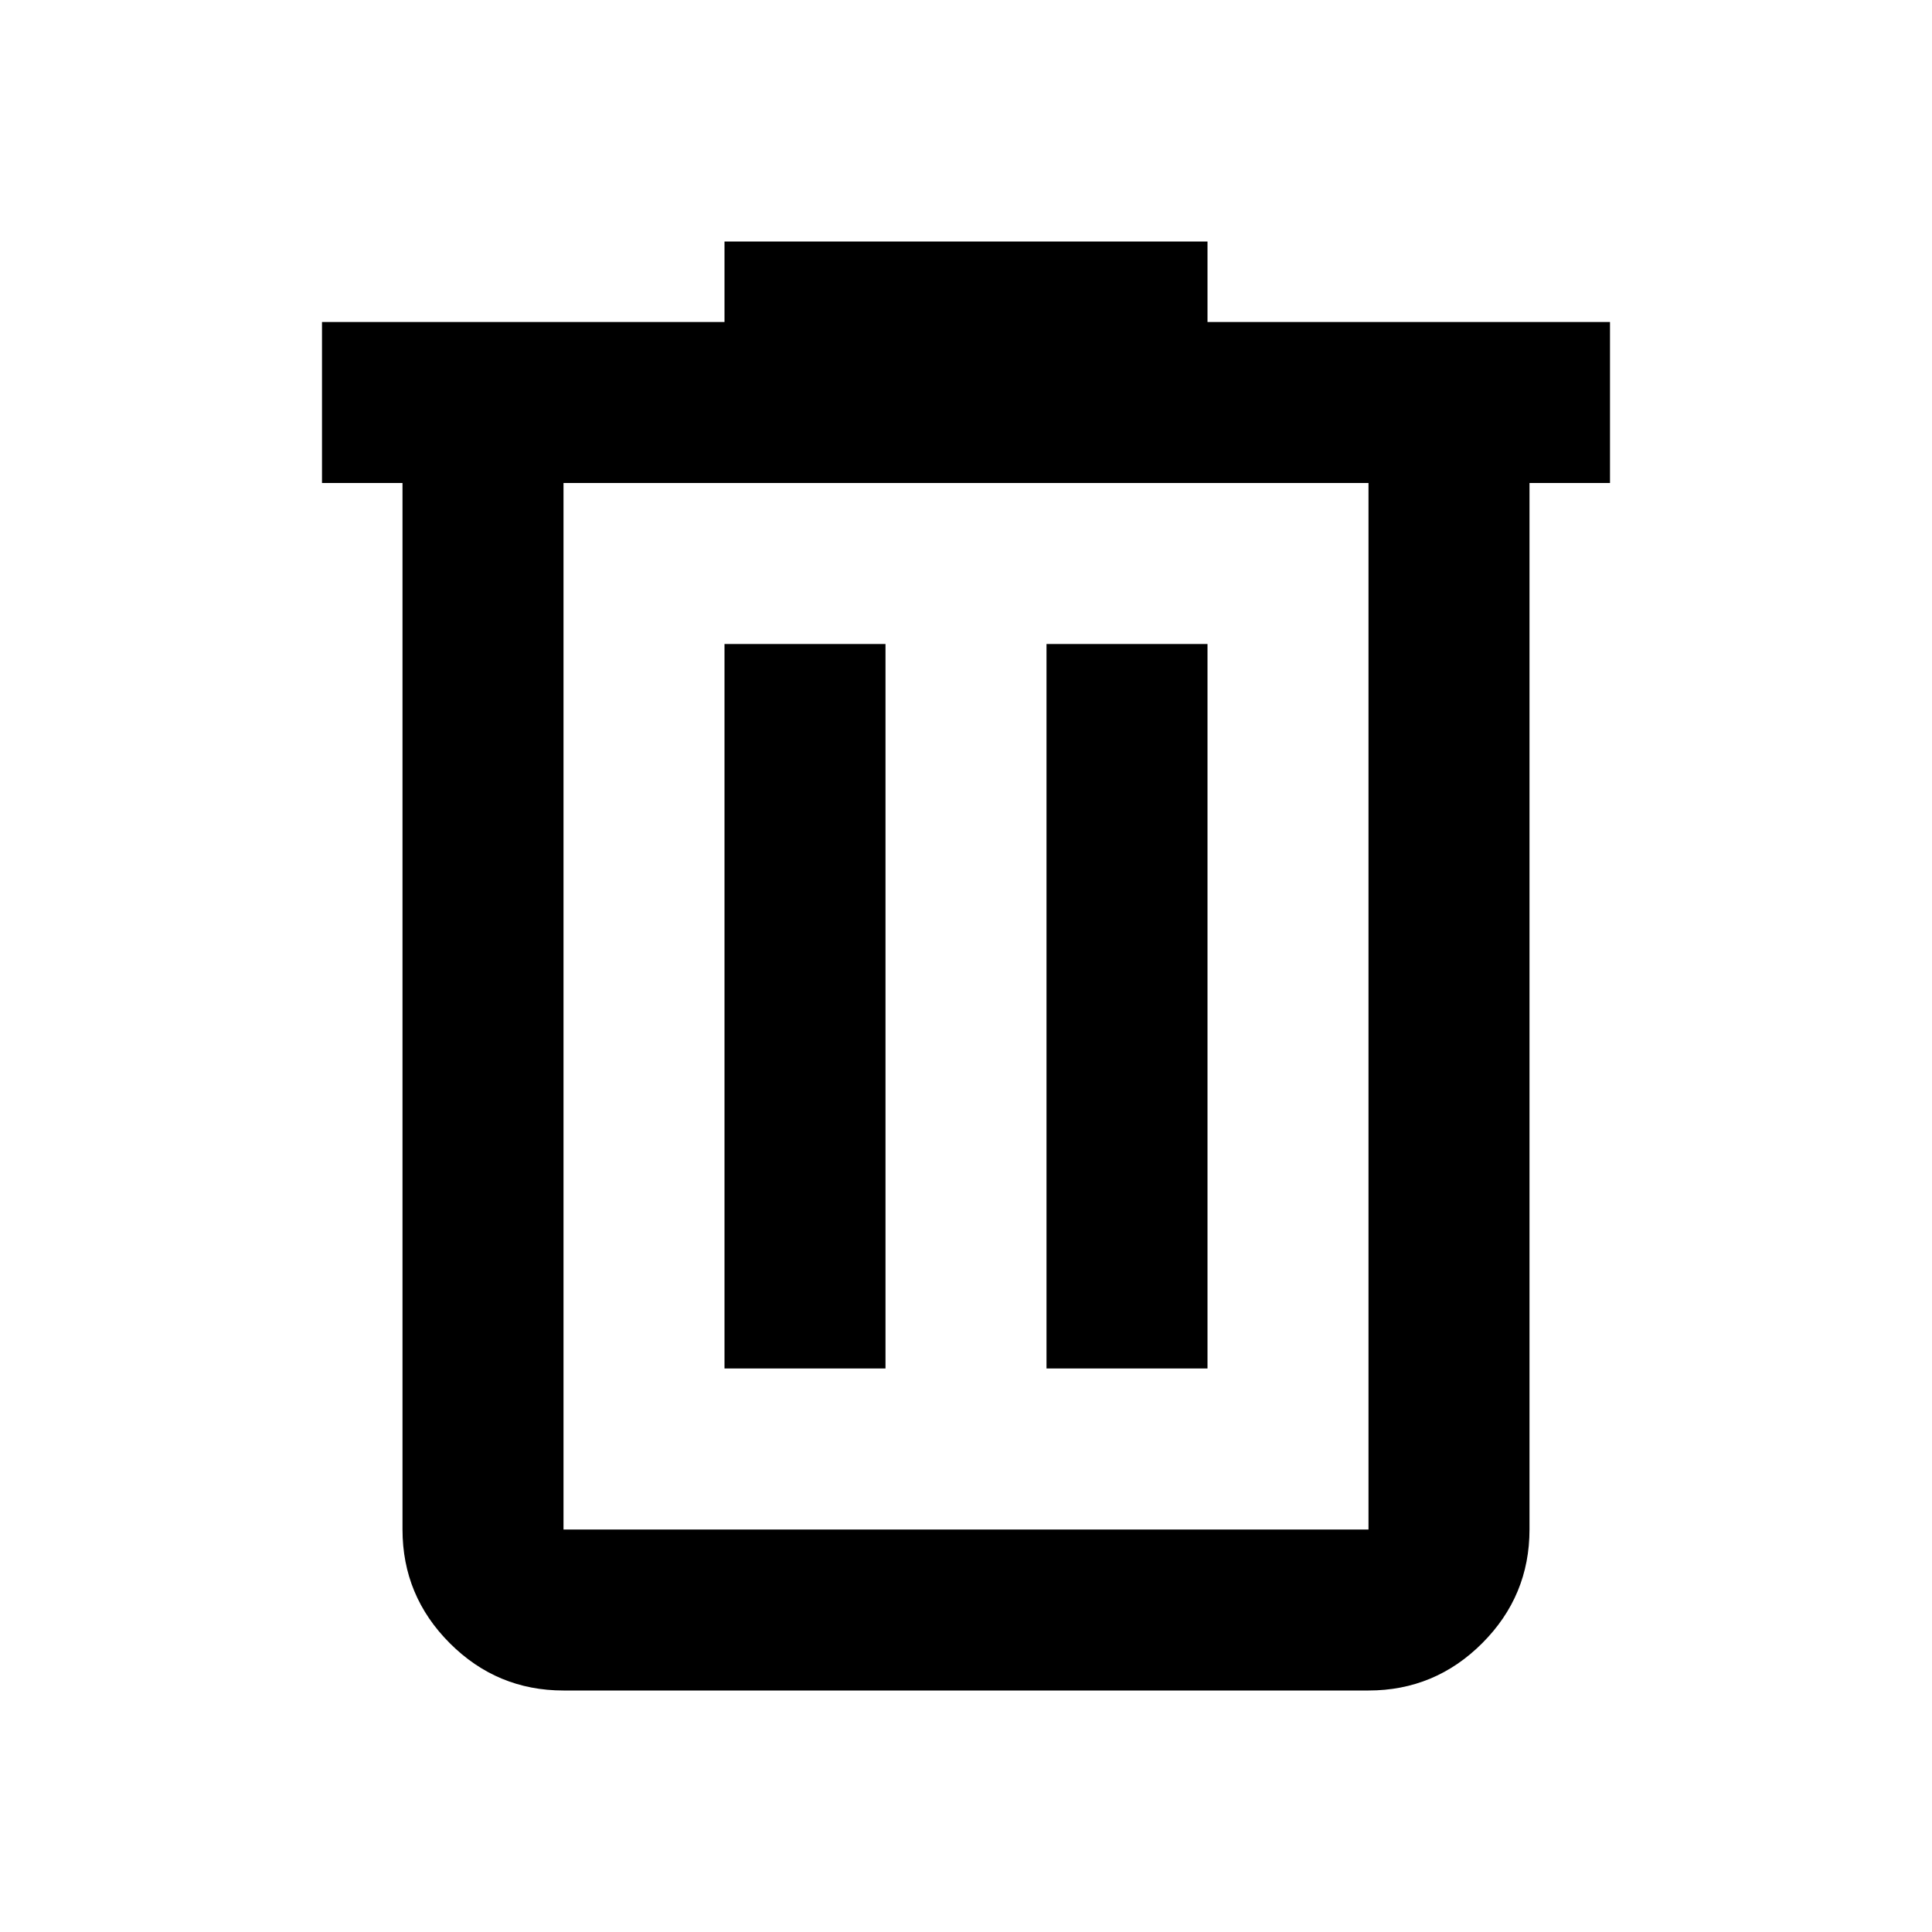
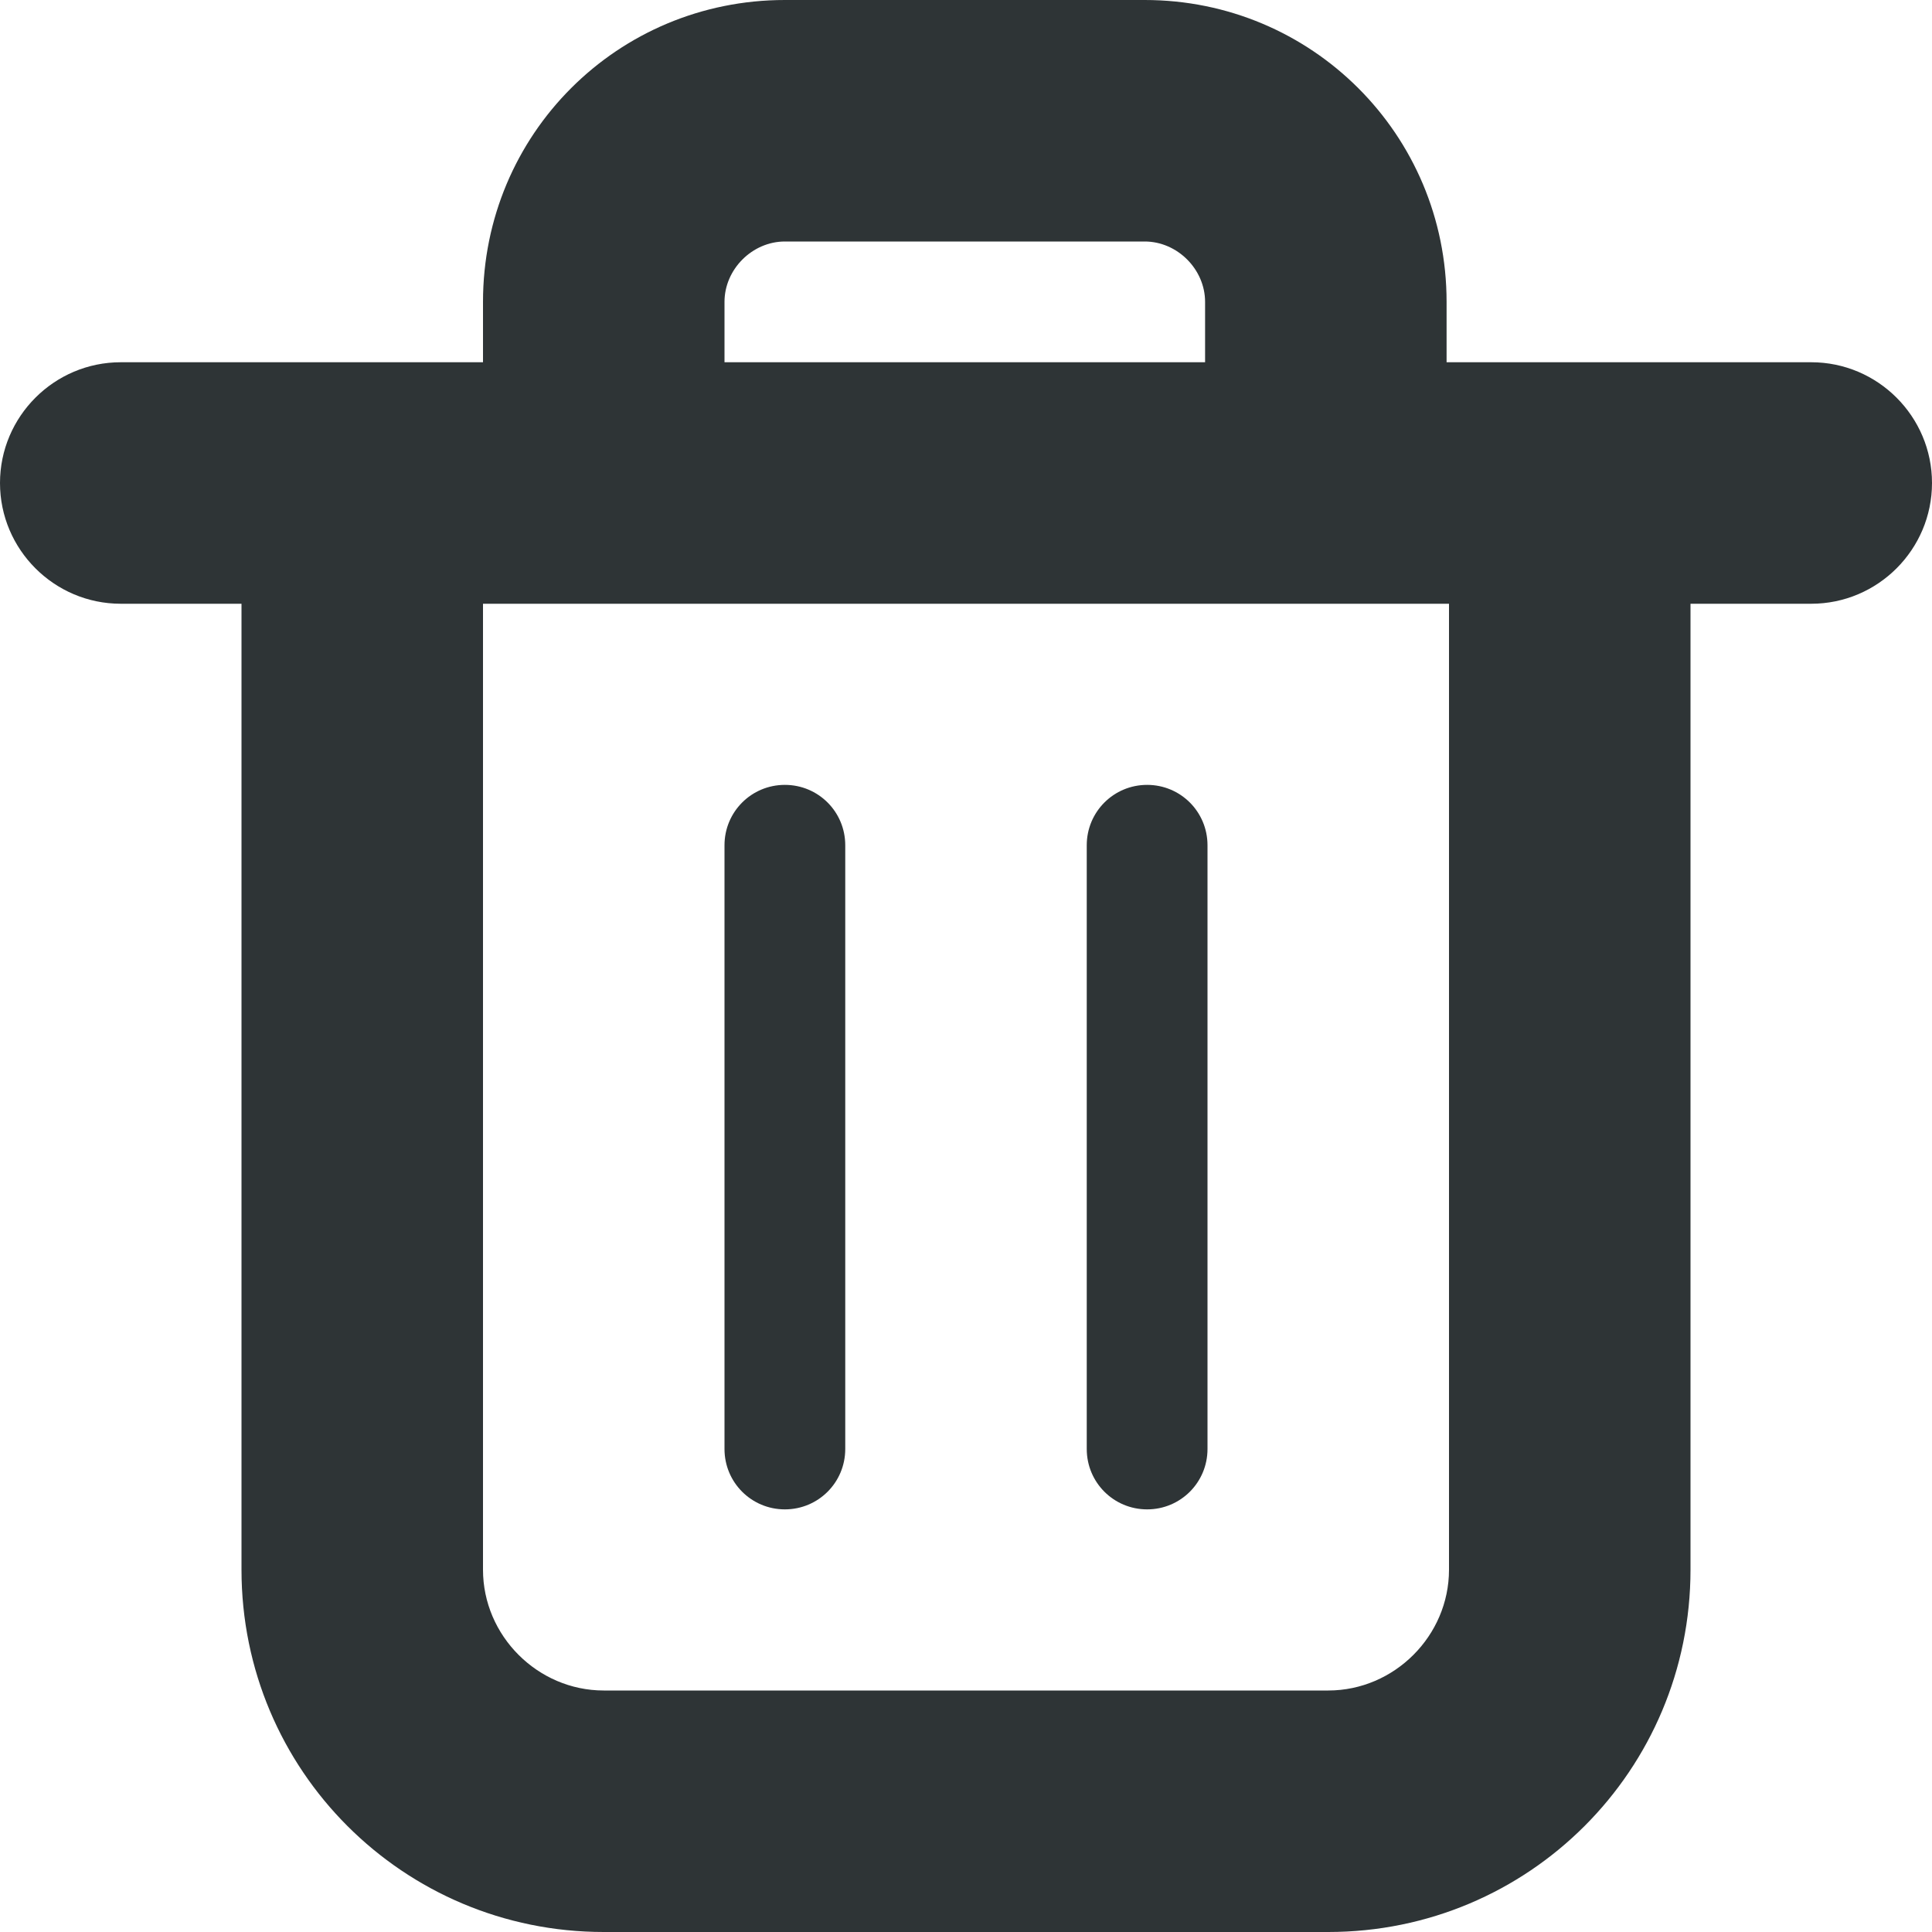
- <svg xmlns="http://www.w3.org/2000/svg" height="24" viewBox="0 -960 960 960" width="24">
-   <path d="M280-120q-33 0-56.5-23.5T200-200v-520h-40v-80h200v-40h240v40h200v80h-40v520q0 33-23.5 56.5T680-120H280Zm400-600H280v520h400v-520ZM360-280h80v-360h-80v360Zm160 0h80v-360h-80v360ZM280-720v520-520Z" />
+ <svg xmlns="http://www.w3.org/2000/svg" height="16px" viewBox="0 0 16 16" width="16px">
+   <g fill="#2e3436">
+     <path d="m 1 3 h 14 c 0.551 0 1 0.449 1 1 s -0.449 1 -1 1 h -14 c -0.551 0 -1 -0.449 -1 -1 s 0.449 -1 1 -1 z m 0 0" />
+     <path d="m 4 4 v -1.5 c 0 -1.387 1.113 -2.5 2.5 -2.5 h 2.98 c 1.383 0 2.5 1.113 2.5 2.5 v 1.5 h -2 v -1.5 c 0 -0.27 -0.23 -0.5 -0.5 -0.5 h -2.98 c -0.27 0 -0.5 0.23 -0.5 0.5 v 1.5 z m 0 0" />
+     <path d="m 4 4 v 9 c 0 0.547 0.453 1 1 1 h 6 c 0.547 0 1 -0.453 1 -1 v -9 h 2 v 9 c 0 1.66 -1.34 3 -3 3 h -6 c -1.66 0 -3 -1.34 -3 -3 v -9 z m 0 0" />
+     <path d="m 7 7 v 5 c 0 0.277 -0.223 0.5 -0.5 0.5 s -0.5 -0.223 -0.5 -0.5 v -5 c 0 -0.277 0.223 -0.5 0.5 -0.5 s 0.5 0.223 0.5 0.5 z m 0 0" />
+     <path d="m 10 7 v 5 c 0 0.277 -0.223 0.5 -0.5 0.5 s -0.5 -0.223 -0.5 -0.5 v -5 c 0 -0.277 0.223 -0.5 0.5 -0.5 s 0.5 0.223 0.5 0.5 z m 0 0" />
+   </g>
</svg>
